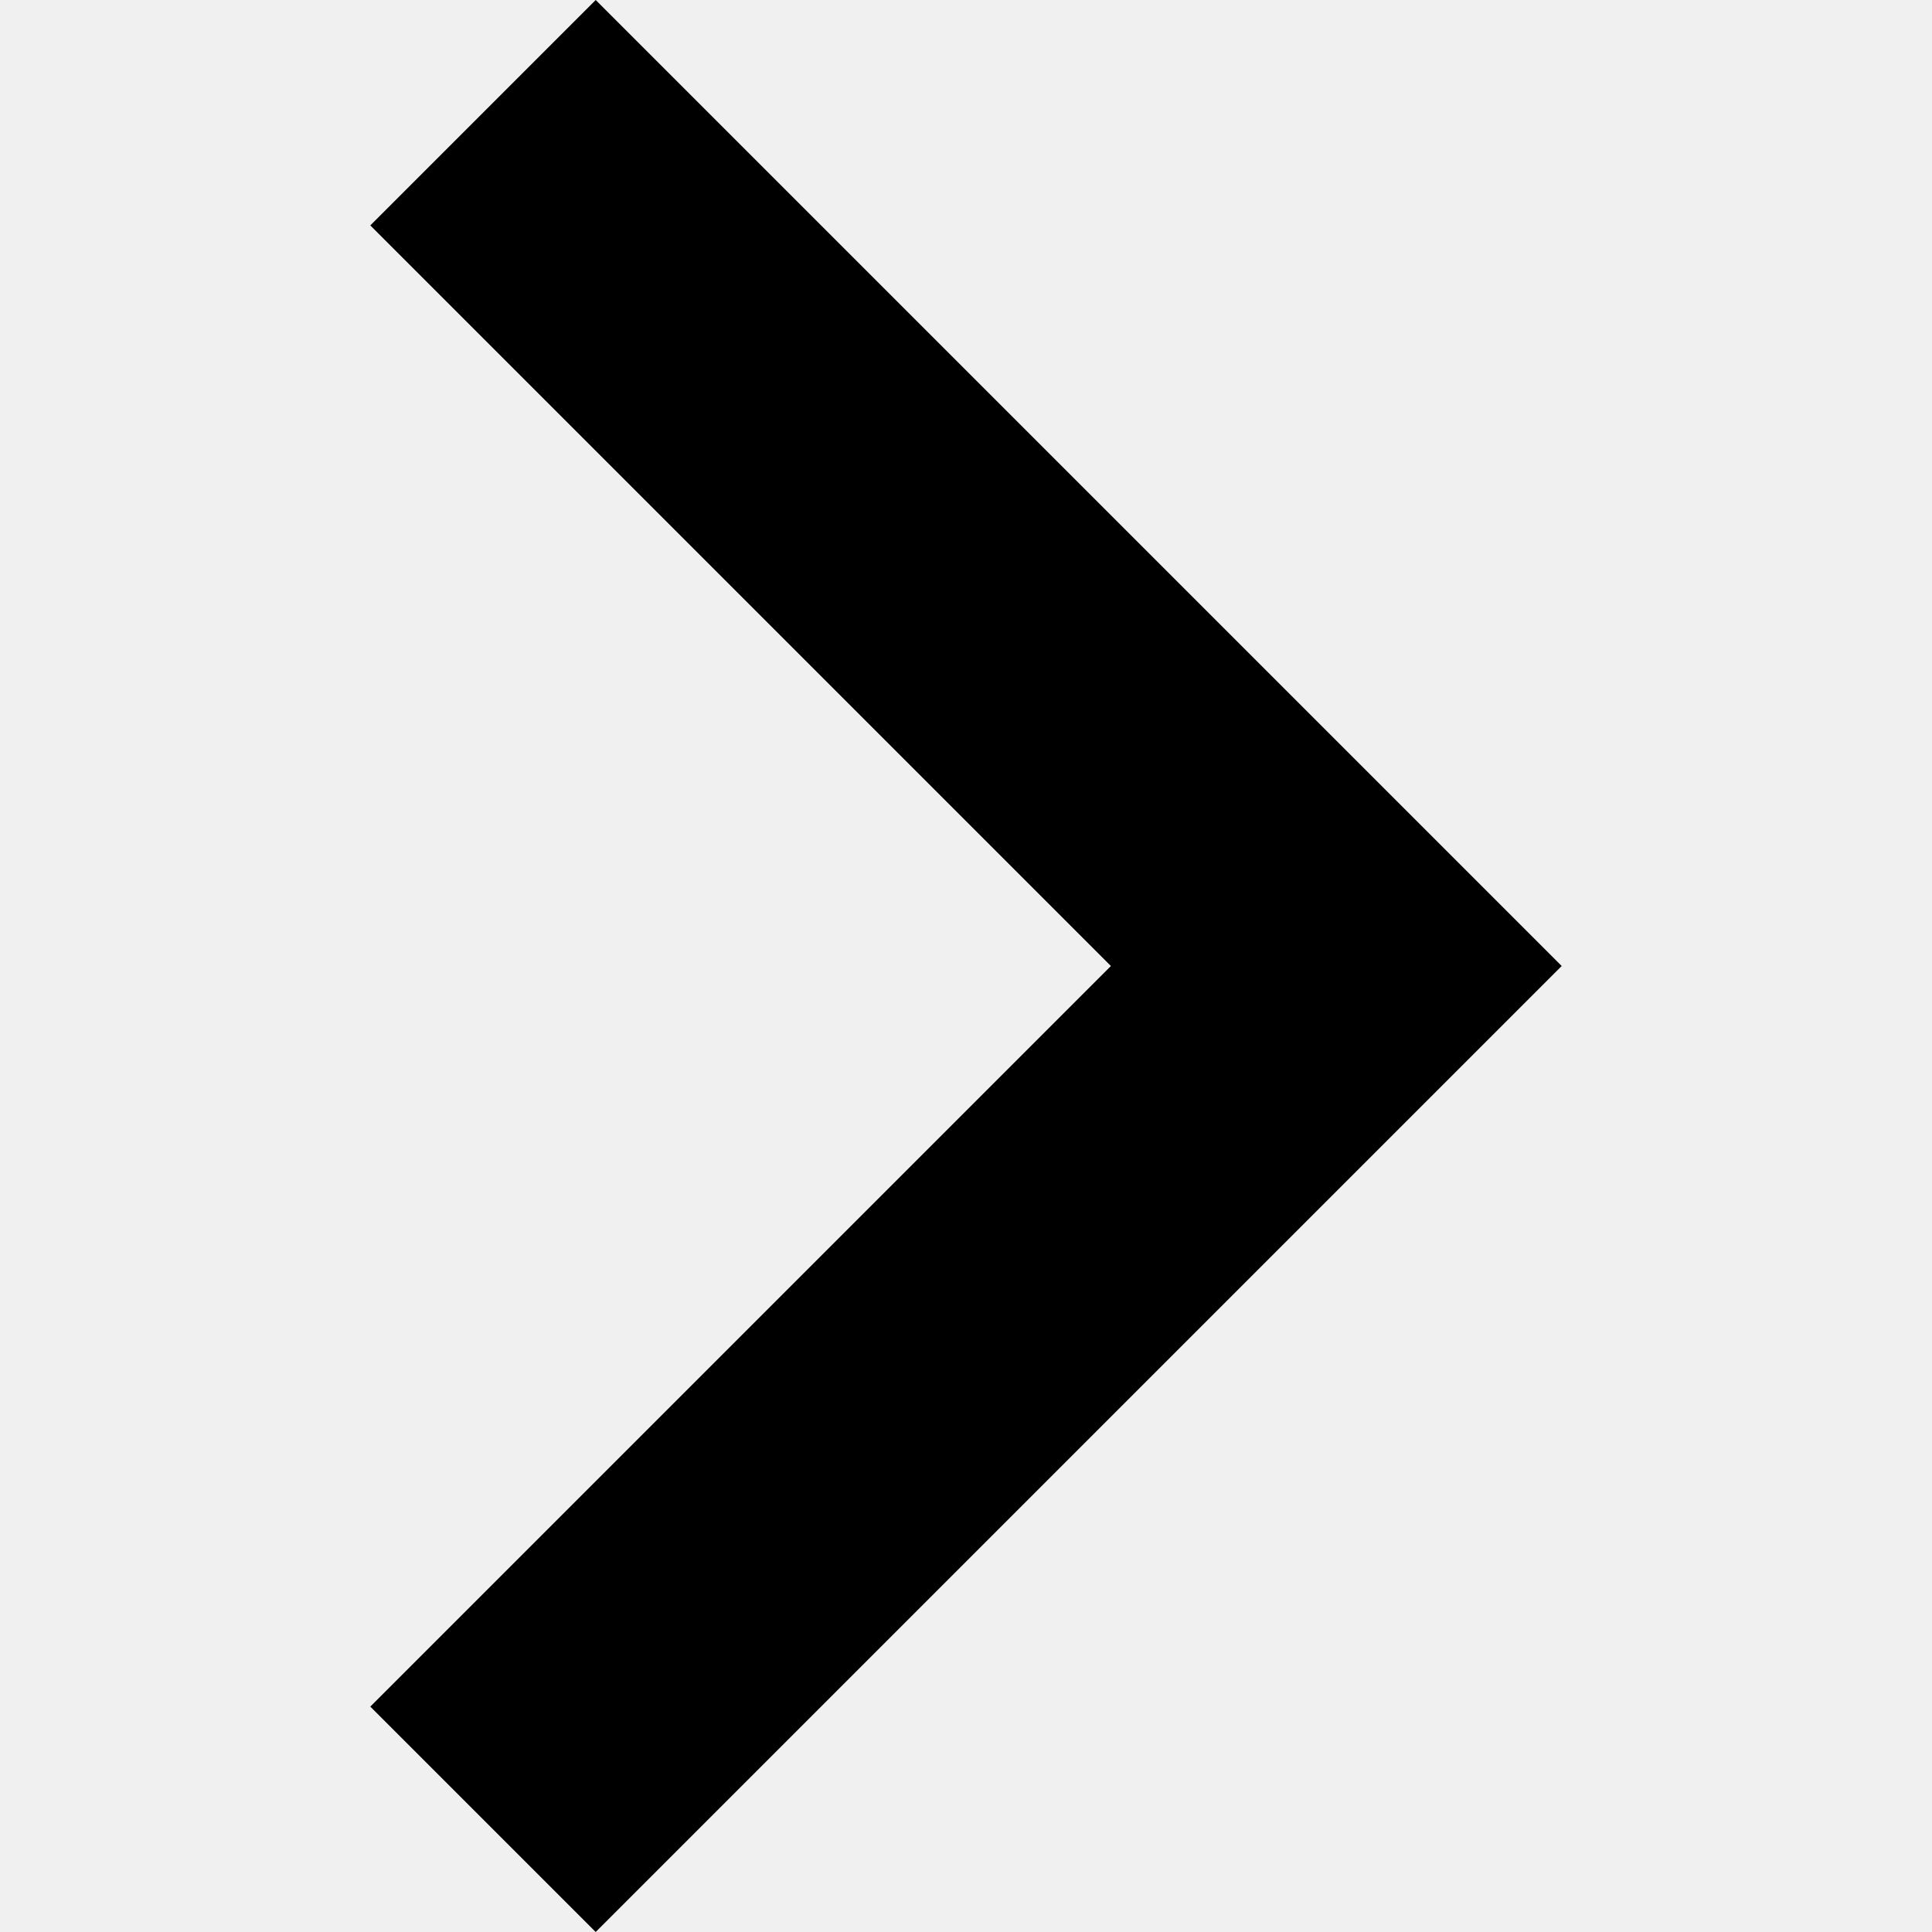
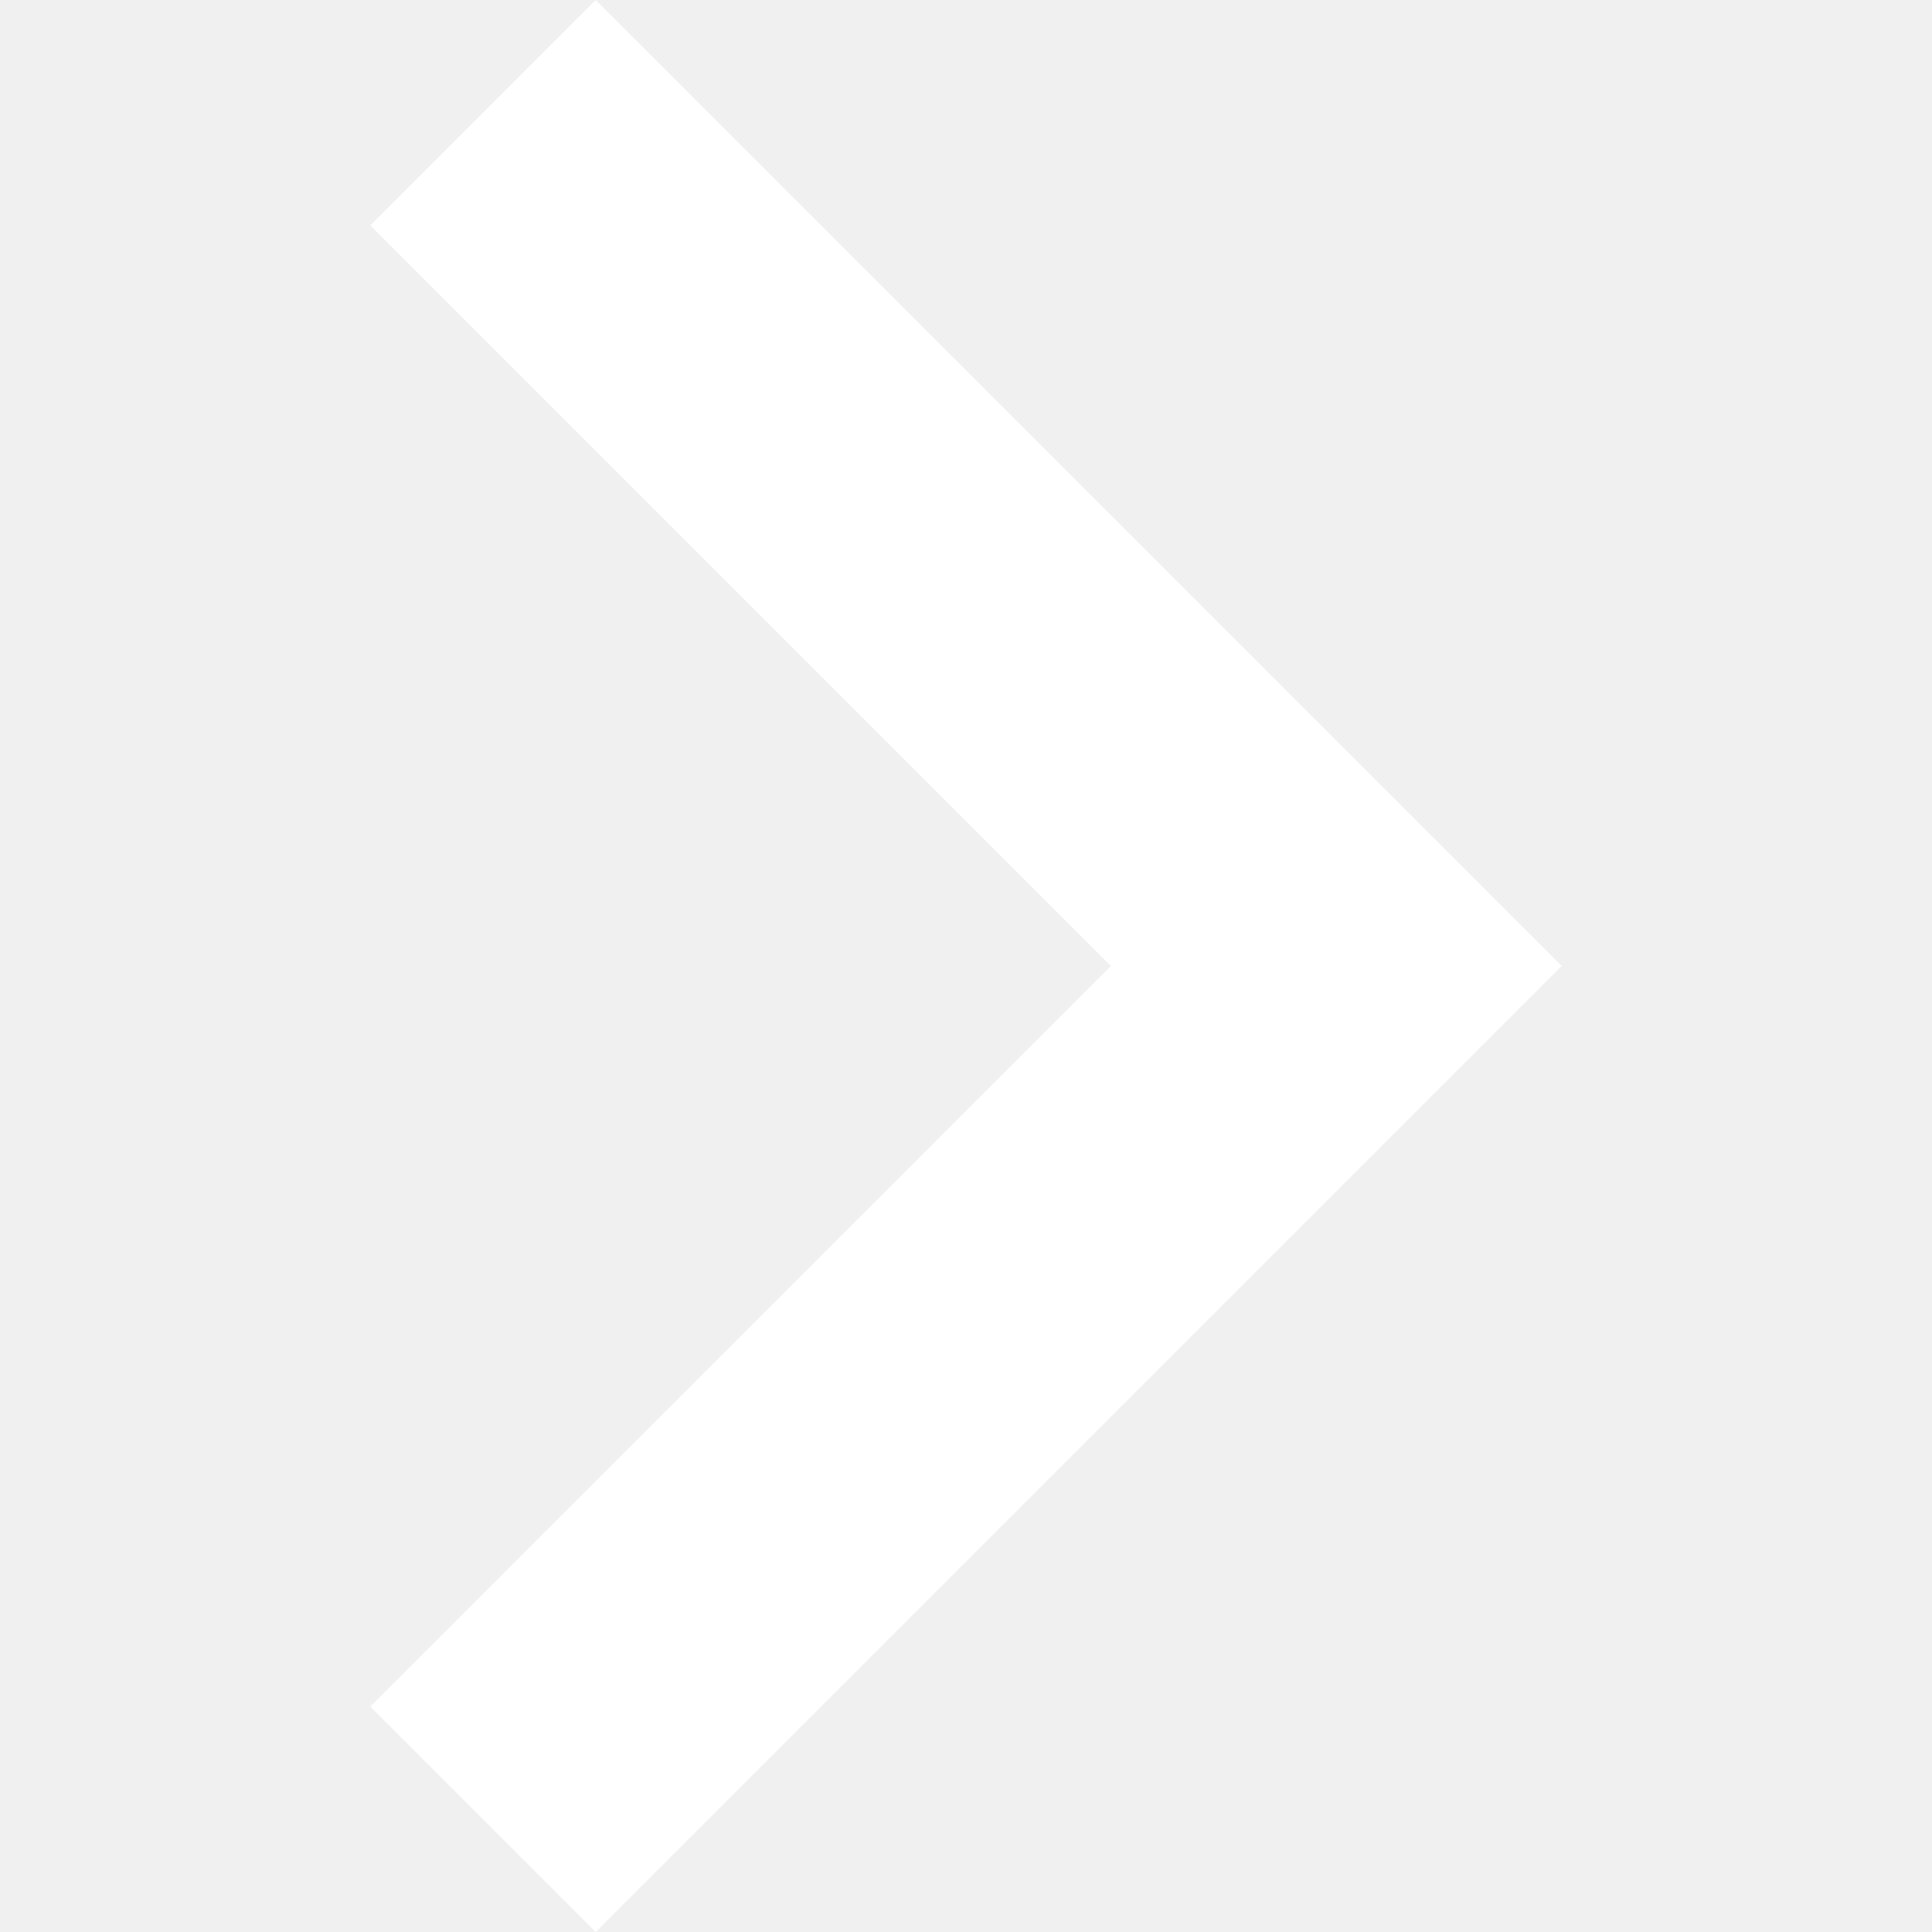
- <svg xmlns="http://www.w3.org/2000/svg" version="1.1" id="Capa_1" x="0px" y="0px" width="306px" height="306px" viewBox="0 0 306 306" style="enable-background:new 0 0 306 306;" xml:space="preserve">
-   <g id="chevron-right">
-     <polygon points="94.35,0 58.65,35.7 175.95,153 58.65,270.3 94.35,306 247.35,153   " />
+ <svg xmlns="http://www.w3.org/2000/svg" version="1.1" width="306" height="306" style="enable-background:new 0 0 306 306;" xml:space="preserve">
+   <rect id="backgroundrect" width="100%" height="100%" x="0" y="0" fill="none" stroke="none" />
+   <g class="currentLayer" style="">
+     <g id="chevron-right" class="selected" fill="#ffffff" fill-opacity="1">
+       <polygon points="94.35,0 58.65,35.7 175.95,153 58.65,270.3 94.35,306 247.35,153   " id="svg_1" fill="#ffffff" fill-opacity="1" />
+     </g>
  </g>
</svg>
